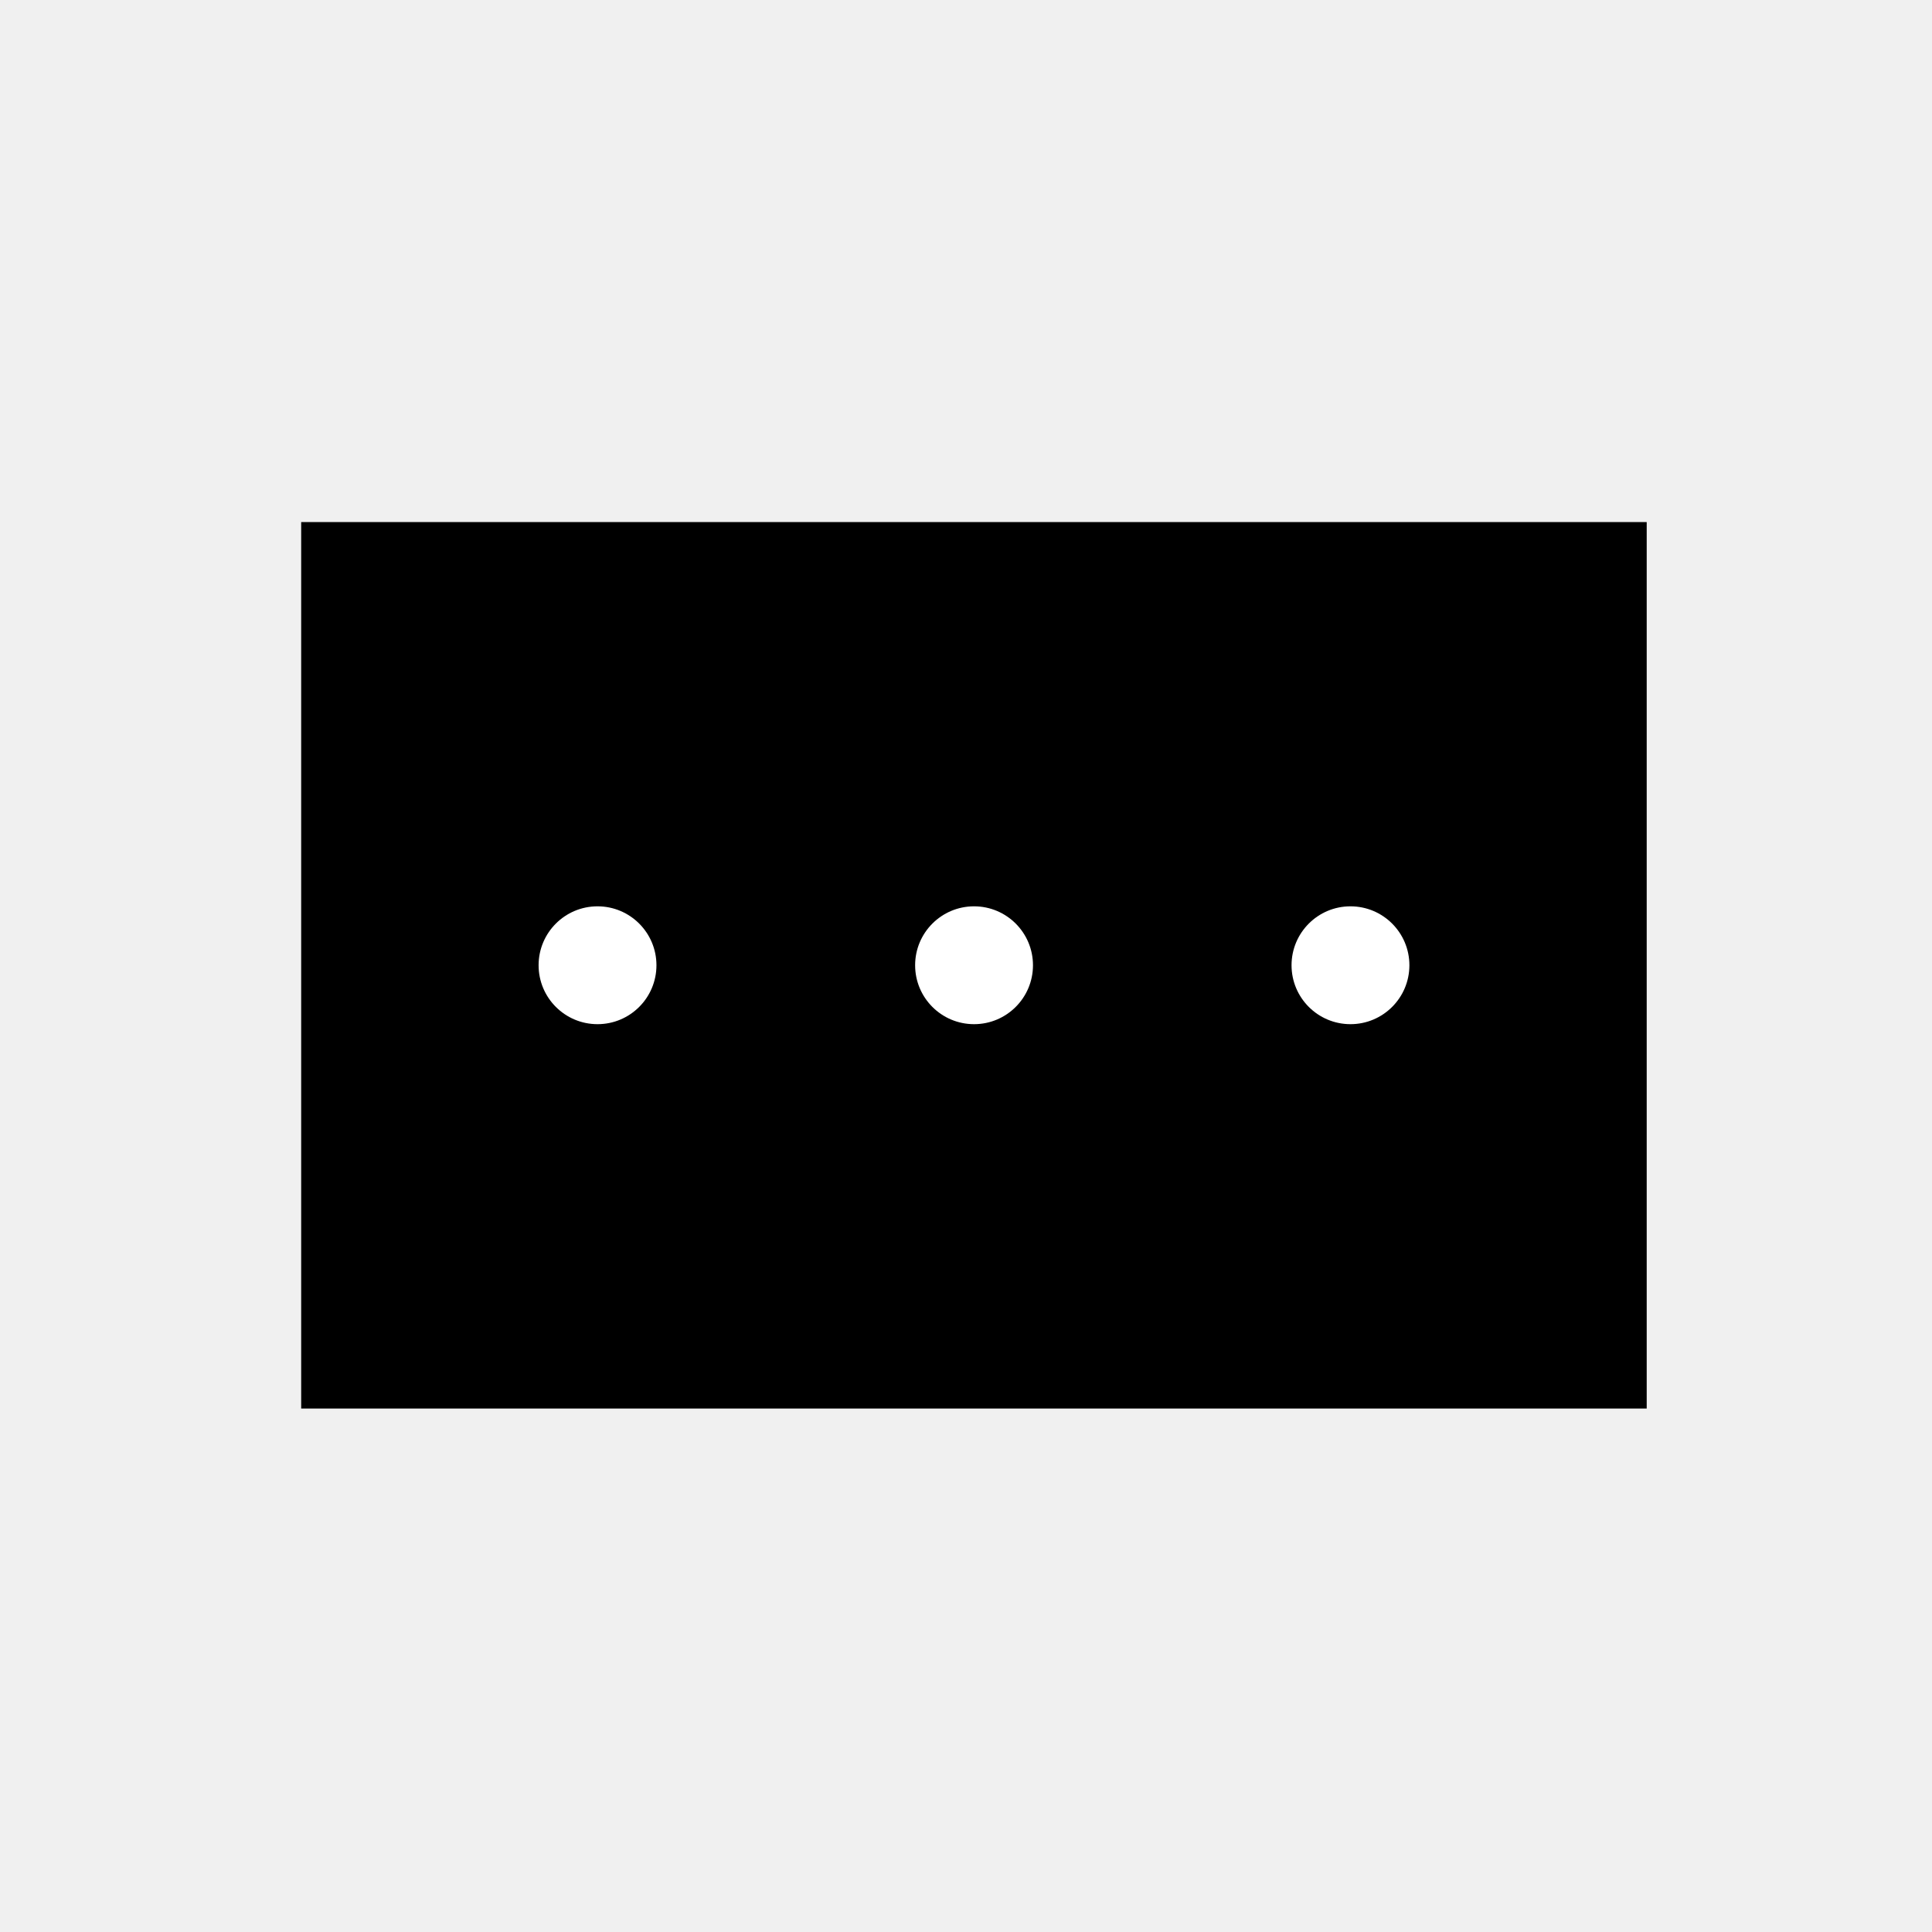
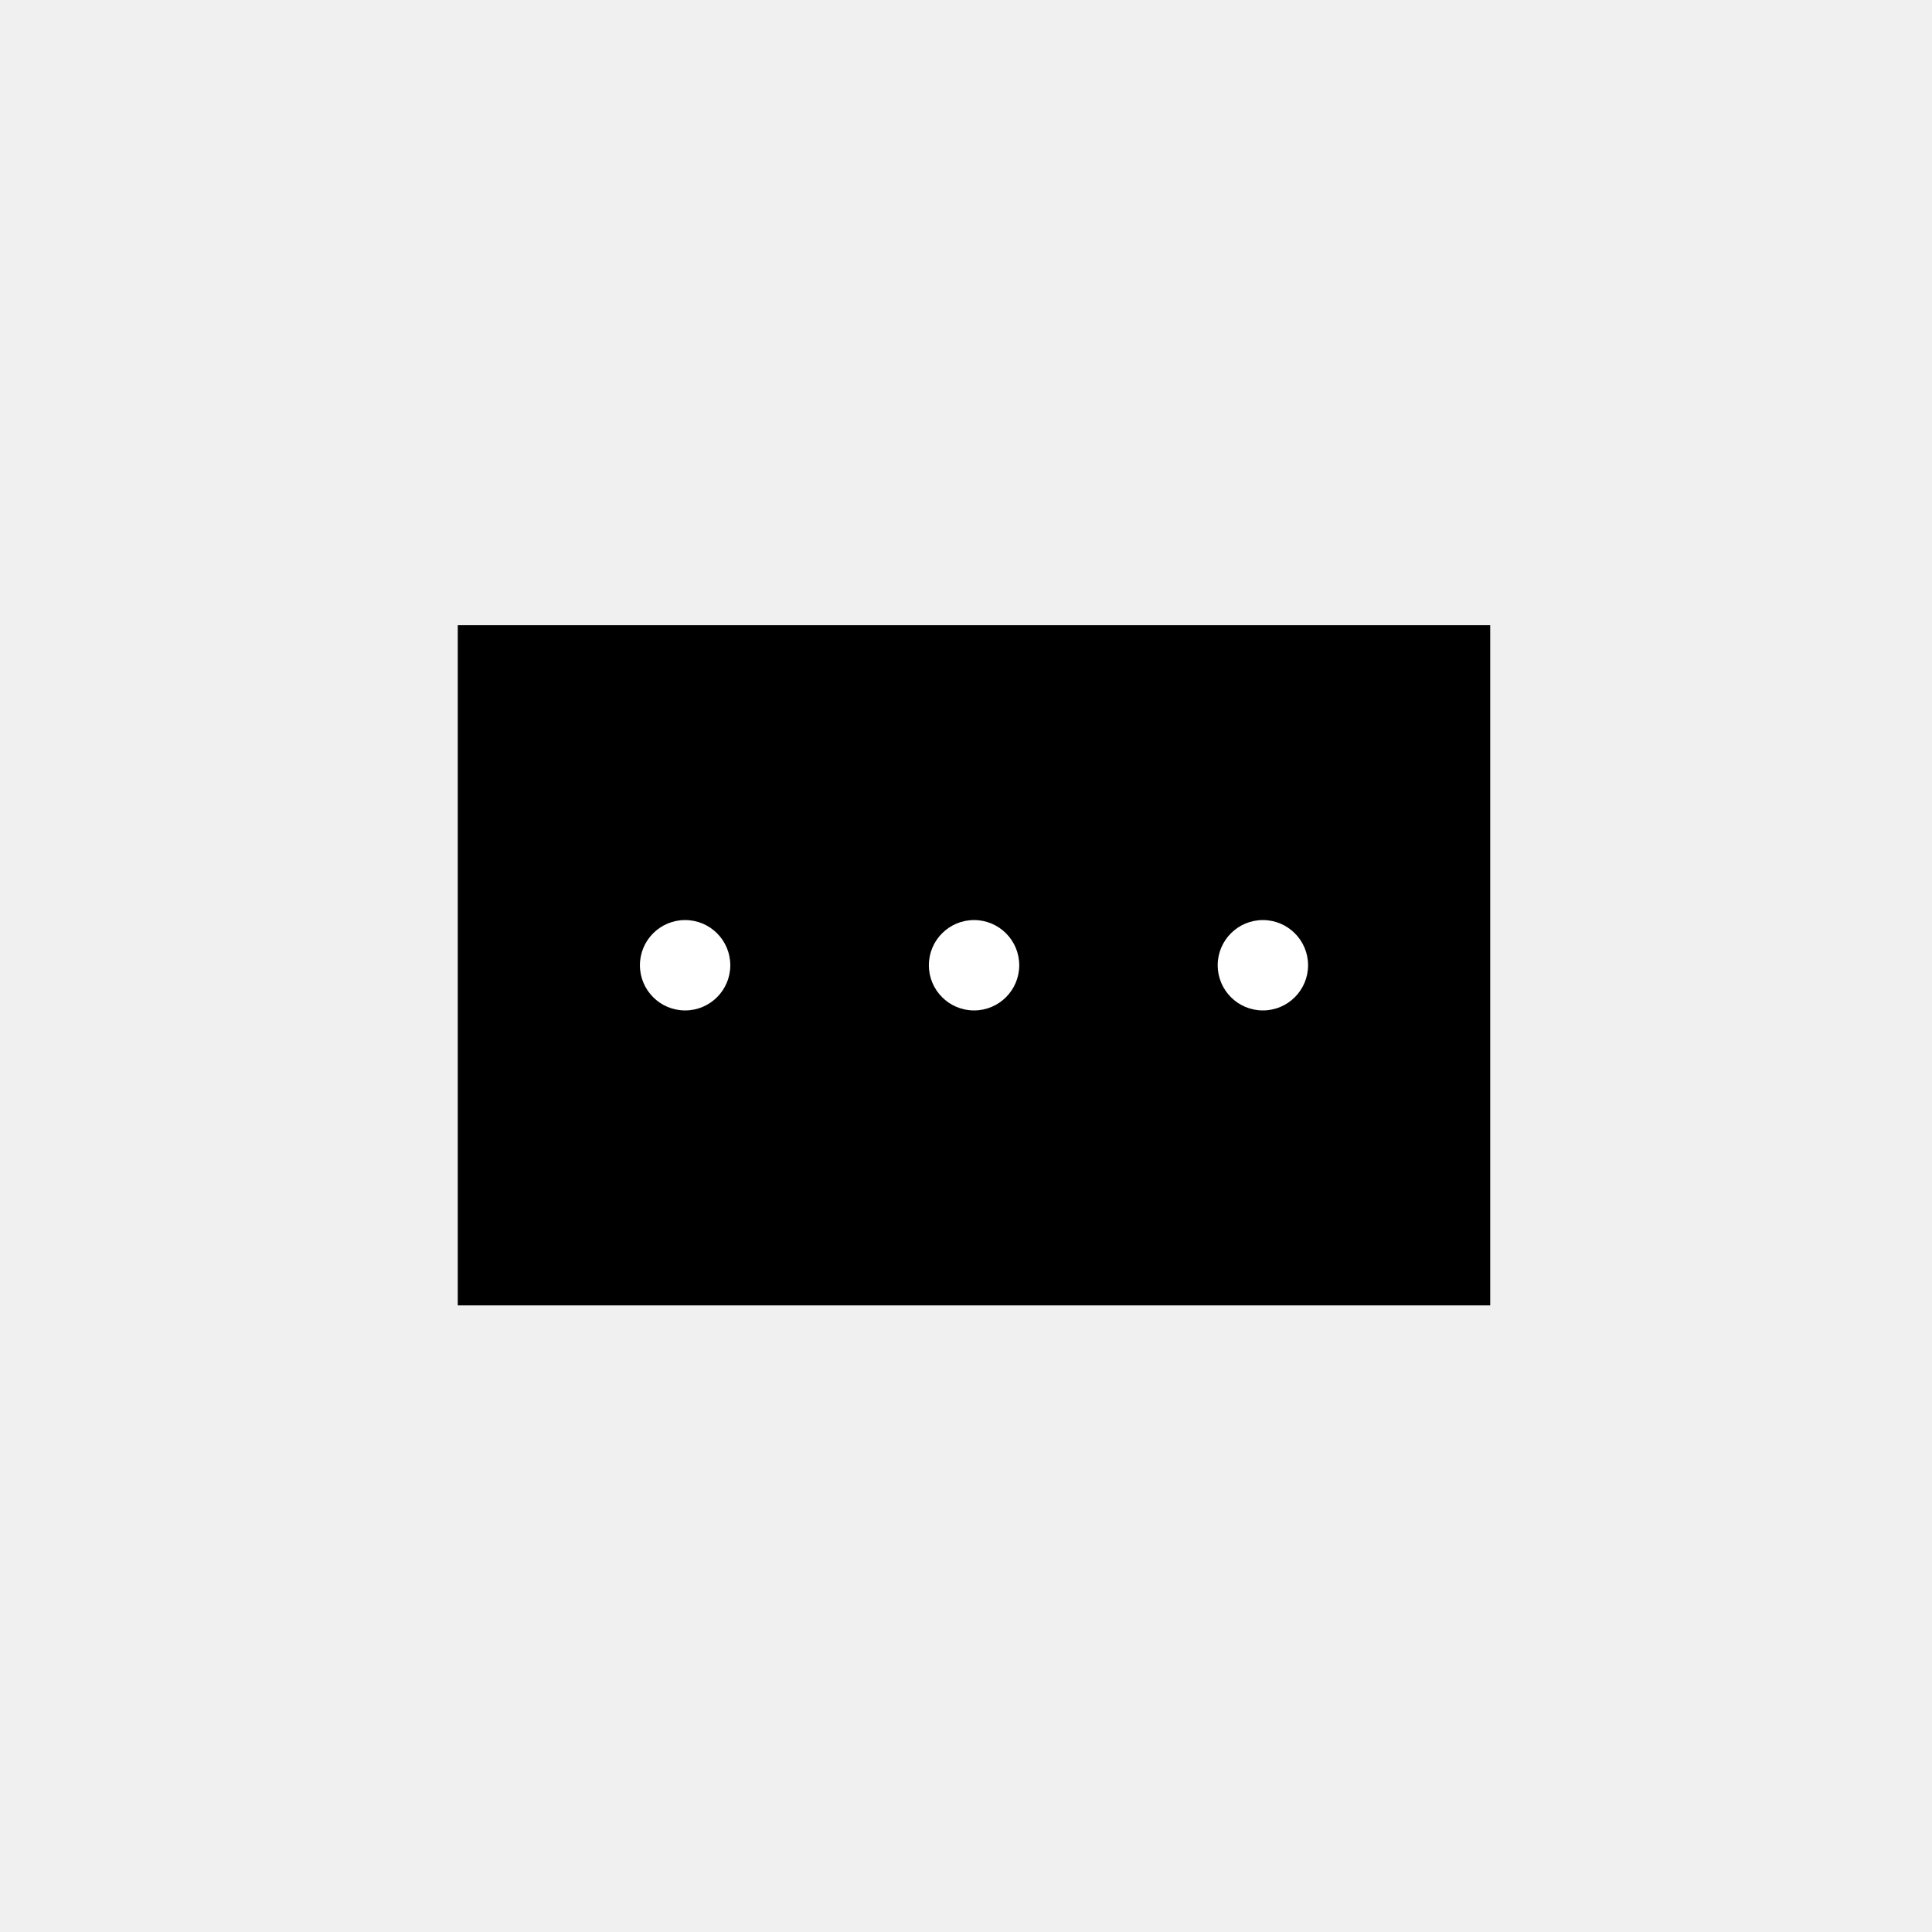
<svg xmlns="http://www.w3.org/2000/svg" id="g" data-name="OBJECTS" viewBox="0 0 180 180">
  <defs>
    <style>
      .h {
        fill: #fff;
      }
    </style>
  </defs>
  <g>
-     <circle cx="42.65" cy="89.93" r="7.53" />
-     <circle cx="90.75" cy="89.93" r="7.53" />
-     <circle cx="138.84" cy="89.93" r="7.53" />
+     <circle cx="53.84" cy="89.93" r="5.78" />
+     <circle cx="90.75" cy="89.93" r="5.78" />
+     <circle cx="127.65" cy="89.93" r="5.78" />
  </g>
-   <rect x="28.06" y="48.64" width="125.36" height="82.59" />
+   <rect x="42.65" y="58.25" width="96.19" height="63.37" />
  <g>
-     <circle class="h" cx="55.67" cy="89.93" r="5.49" />
-     <circle class="h" cx="90.75" cy="89.93" r="5.49" />
-     <circle class="h" cx="125.82" cy="89.93" r="5.49" />
+     <circle class="h" cx="63.83" cy="89.93" r="4.21" />
+     <circle class="h" cx="90.75" cy="89.93" r="4.21" />
+     <circle class="h" cx="117.66" cy="89.93" r="4.21" />
  </g>
</svg>
